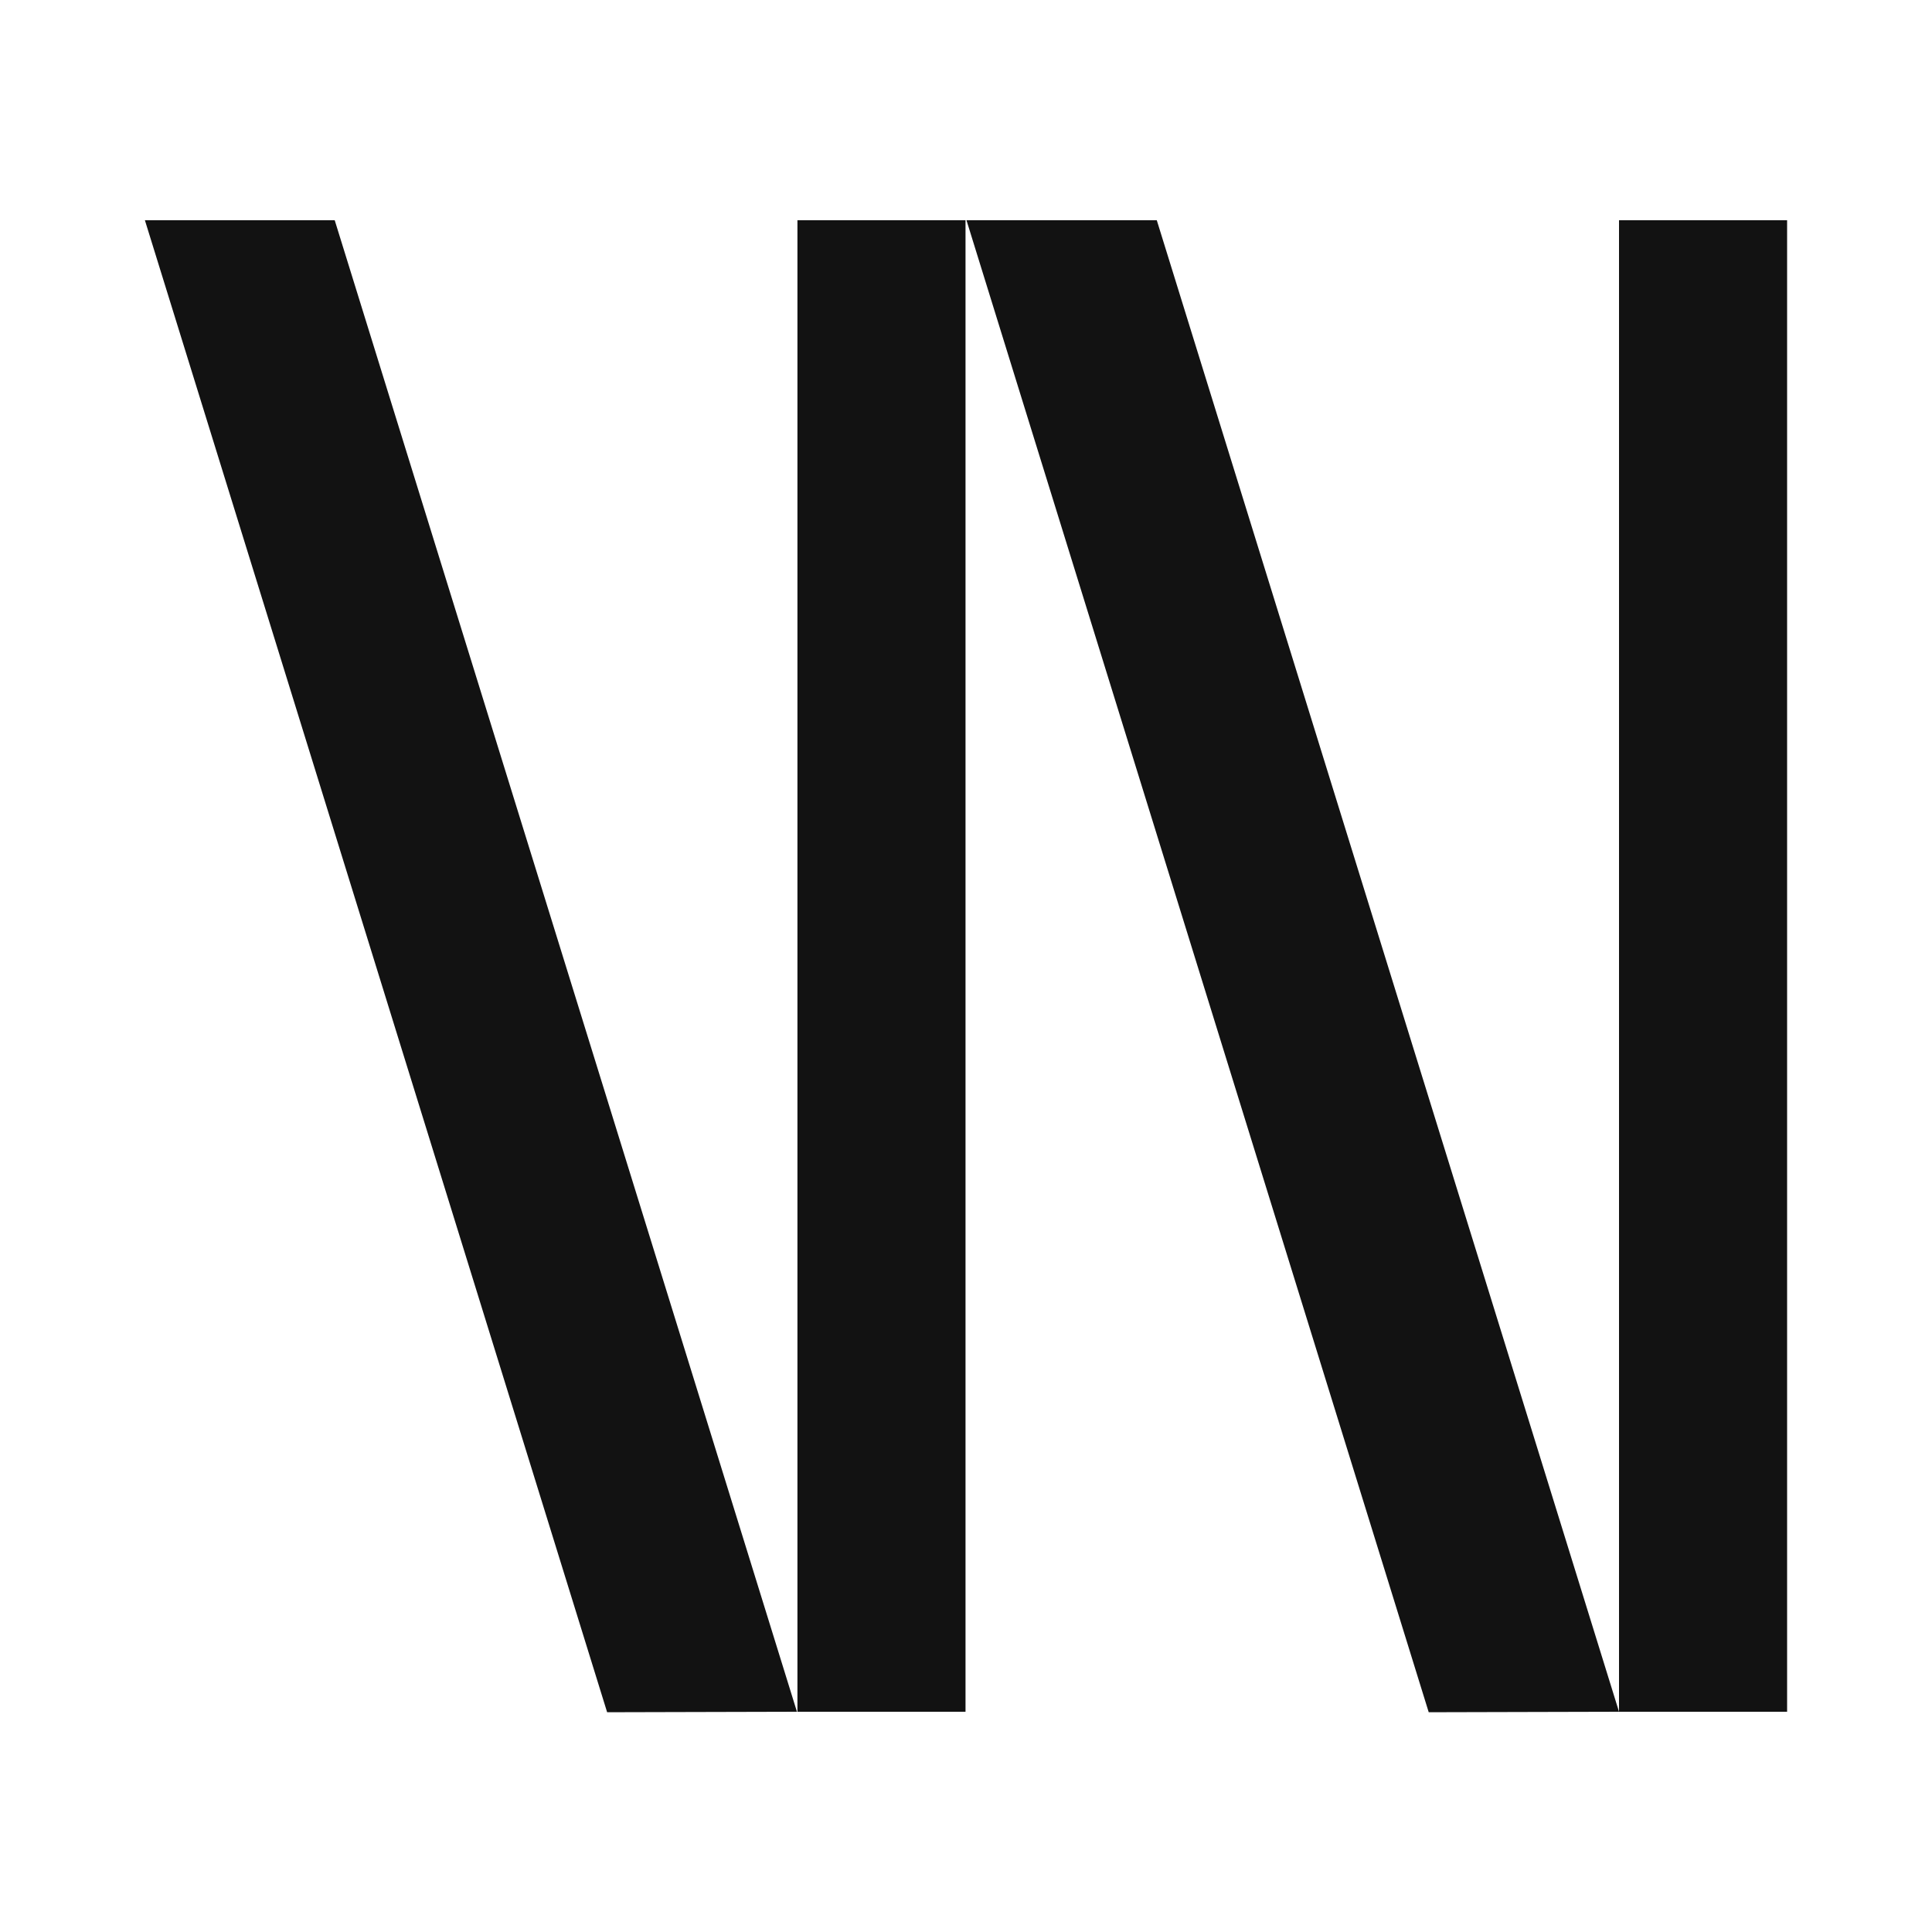
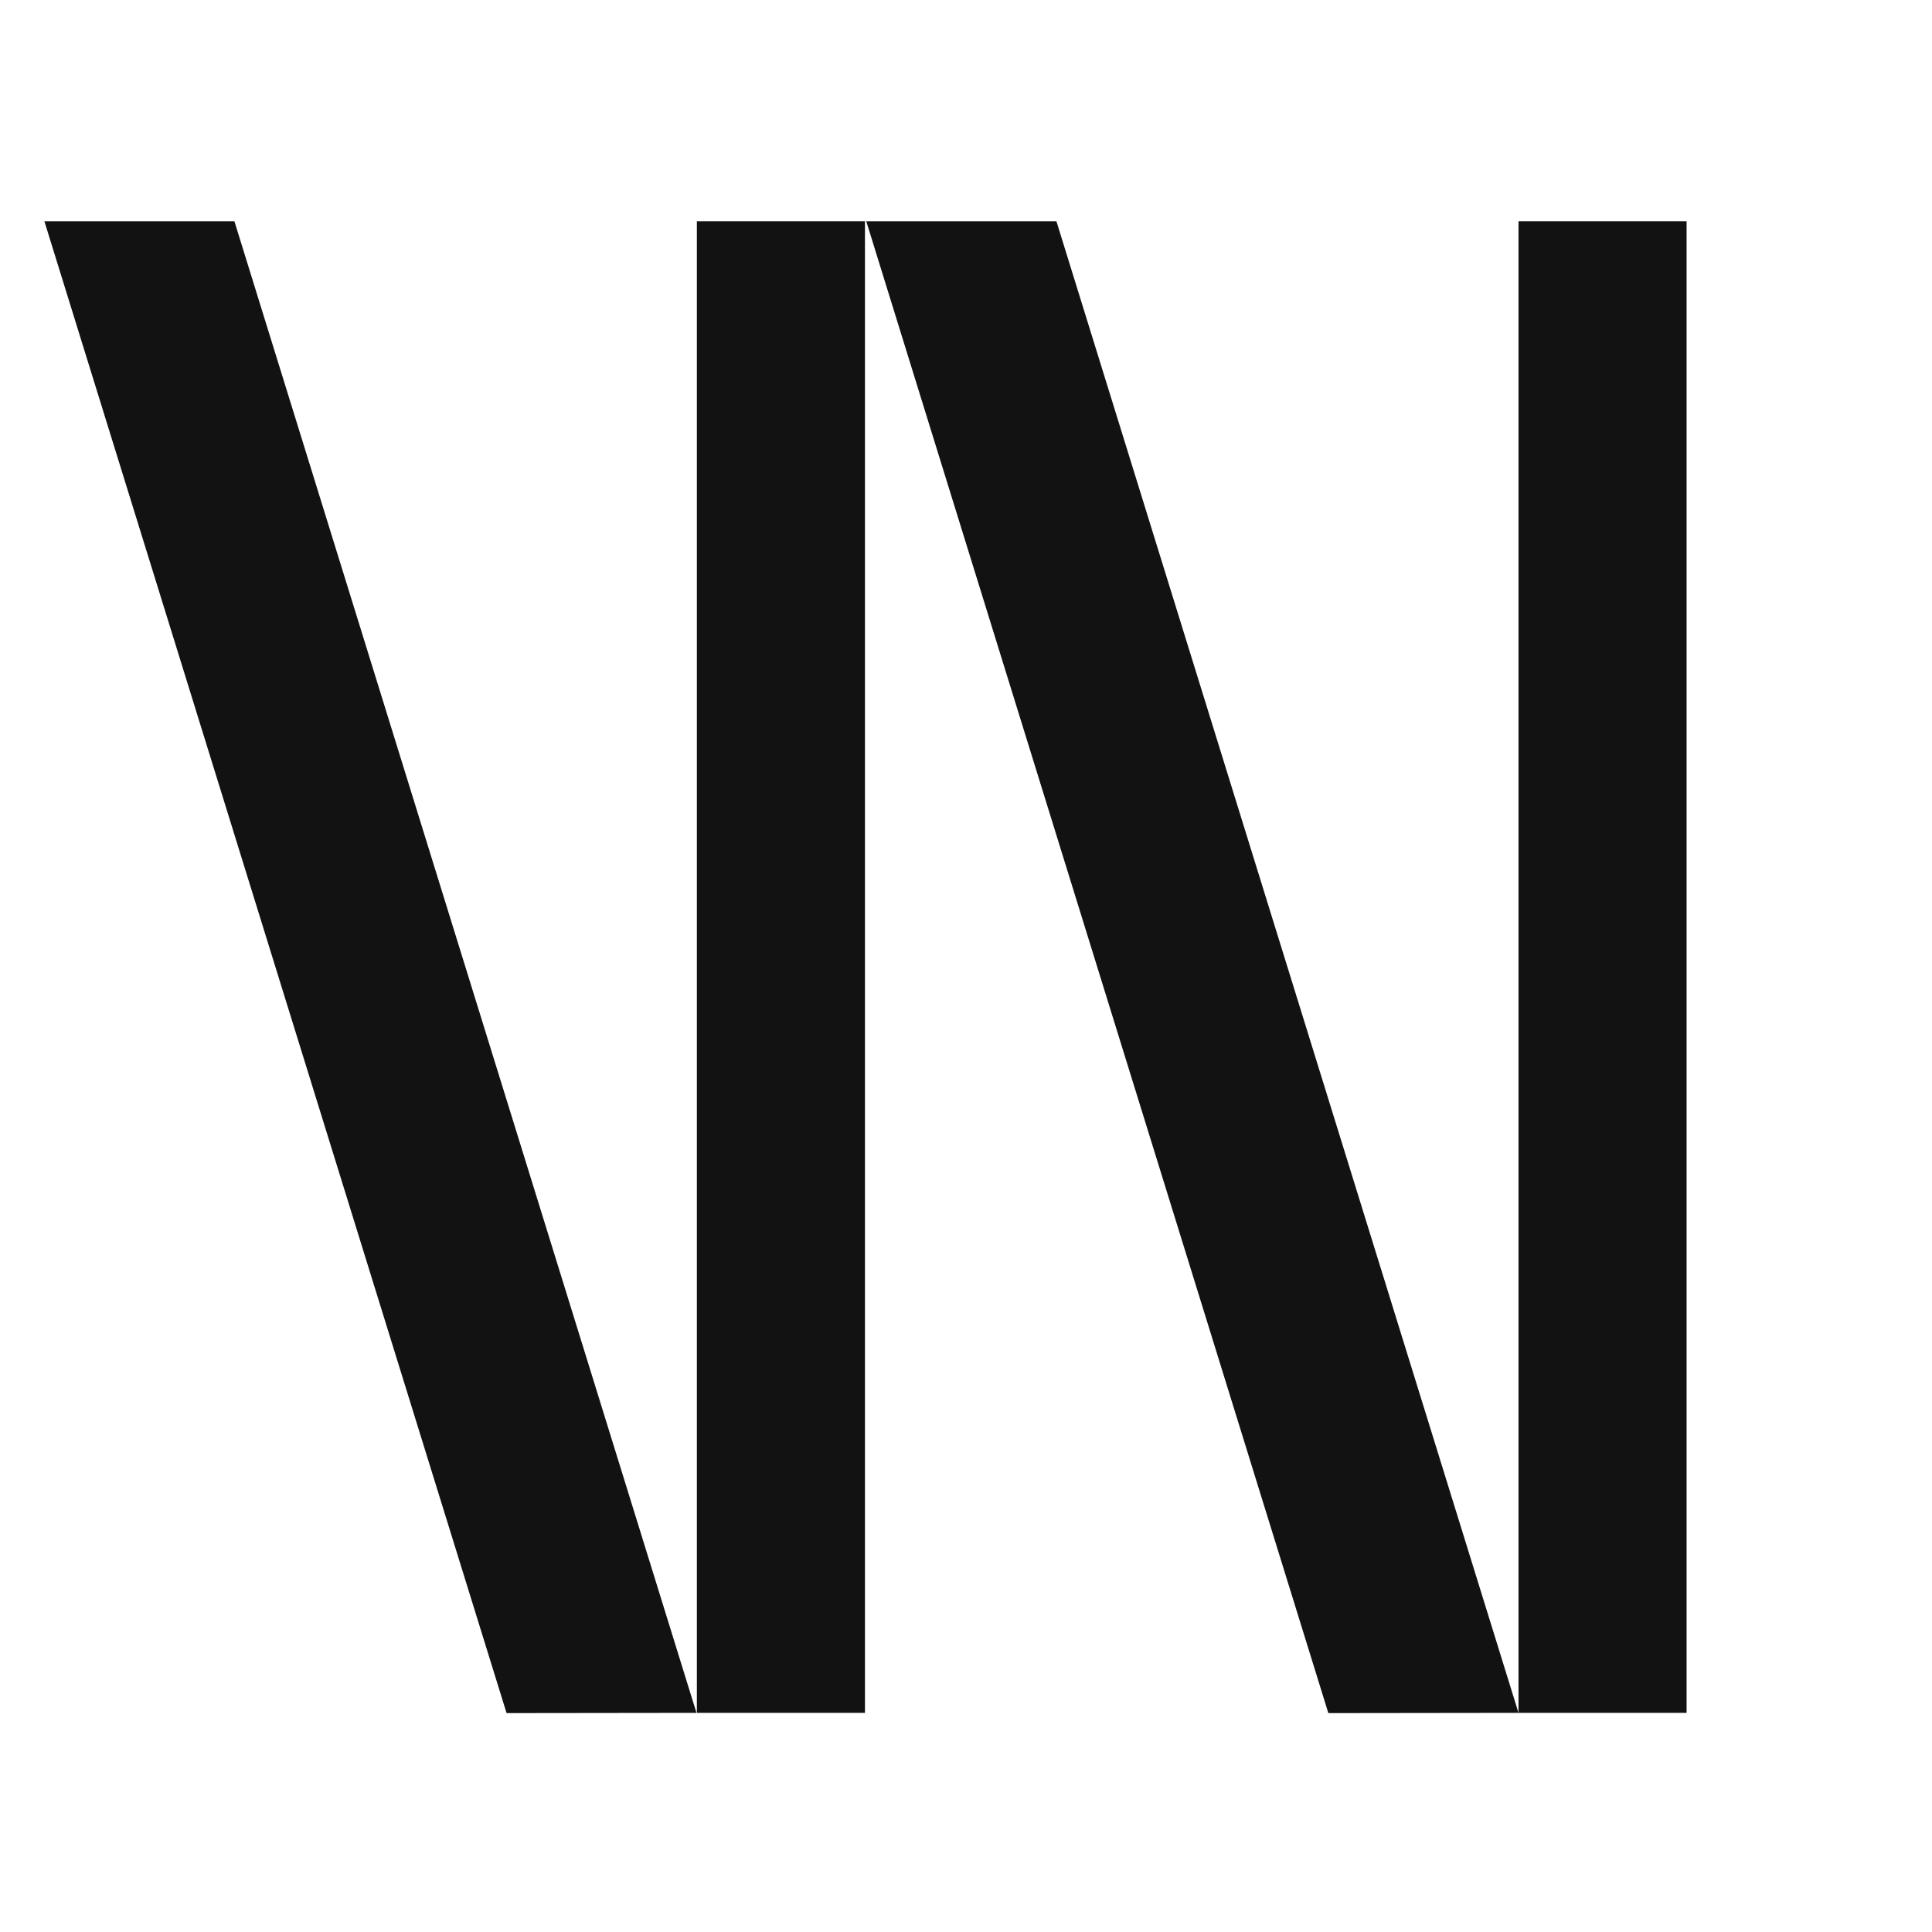
- <svg xmlns="http://www.w3.org/2000/svg" width="56" height="56" viewBox="0 0 40 40">
+ <svg xmlns="http://www.w3.org/2000/svg" width="56" height="56" viewBox="0 0 56 56" fill="none">
  <style>
    path {
      fill: #121212;
    }

    @media (prefers-color-scheme: dark) {
      path {
-         fill: #e0e0e0;
+         fill: #E0E0E0;
      }
    }
  </style>
-   <path d="M16.5 35.44 6.93 4.56H3l9.57 30.89zm3.49 0V4.56h-3.48v30.88zm13.53 0L23.95 4.56h-3.94l9.57 30.89zm3.48 0V4.56h-3.48v30.88z" />
+   <g transform="matrix(1.4 0 0 -1.4 -11.2 67.2)">
+     <path d="M22.42 12.537L12.853 43.419H8.919L18.488 12.532L22.42 12.537Z" />
+     <path d="M25.908 12.537V43.419H22.428V12.537H25.908Z" />
+     <path d="M39.439 12.537L29.872 43.419H25.935L35.502 12.532L39.439 12.537Z" />
+     <path d="M42.919 12.537V43.419H39.439V12.537H42.919Z" />
+   </g>
</svg>
